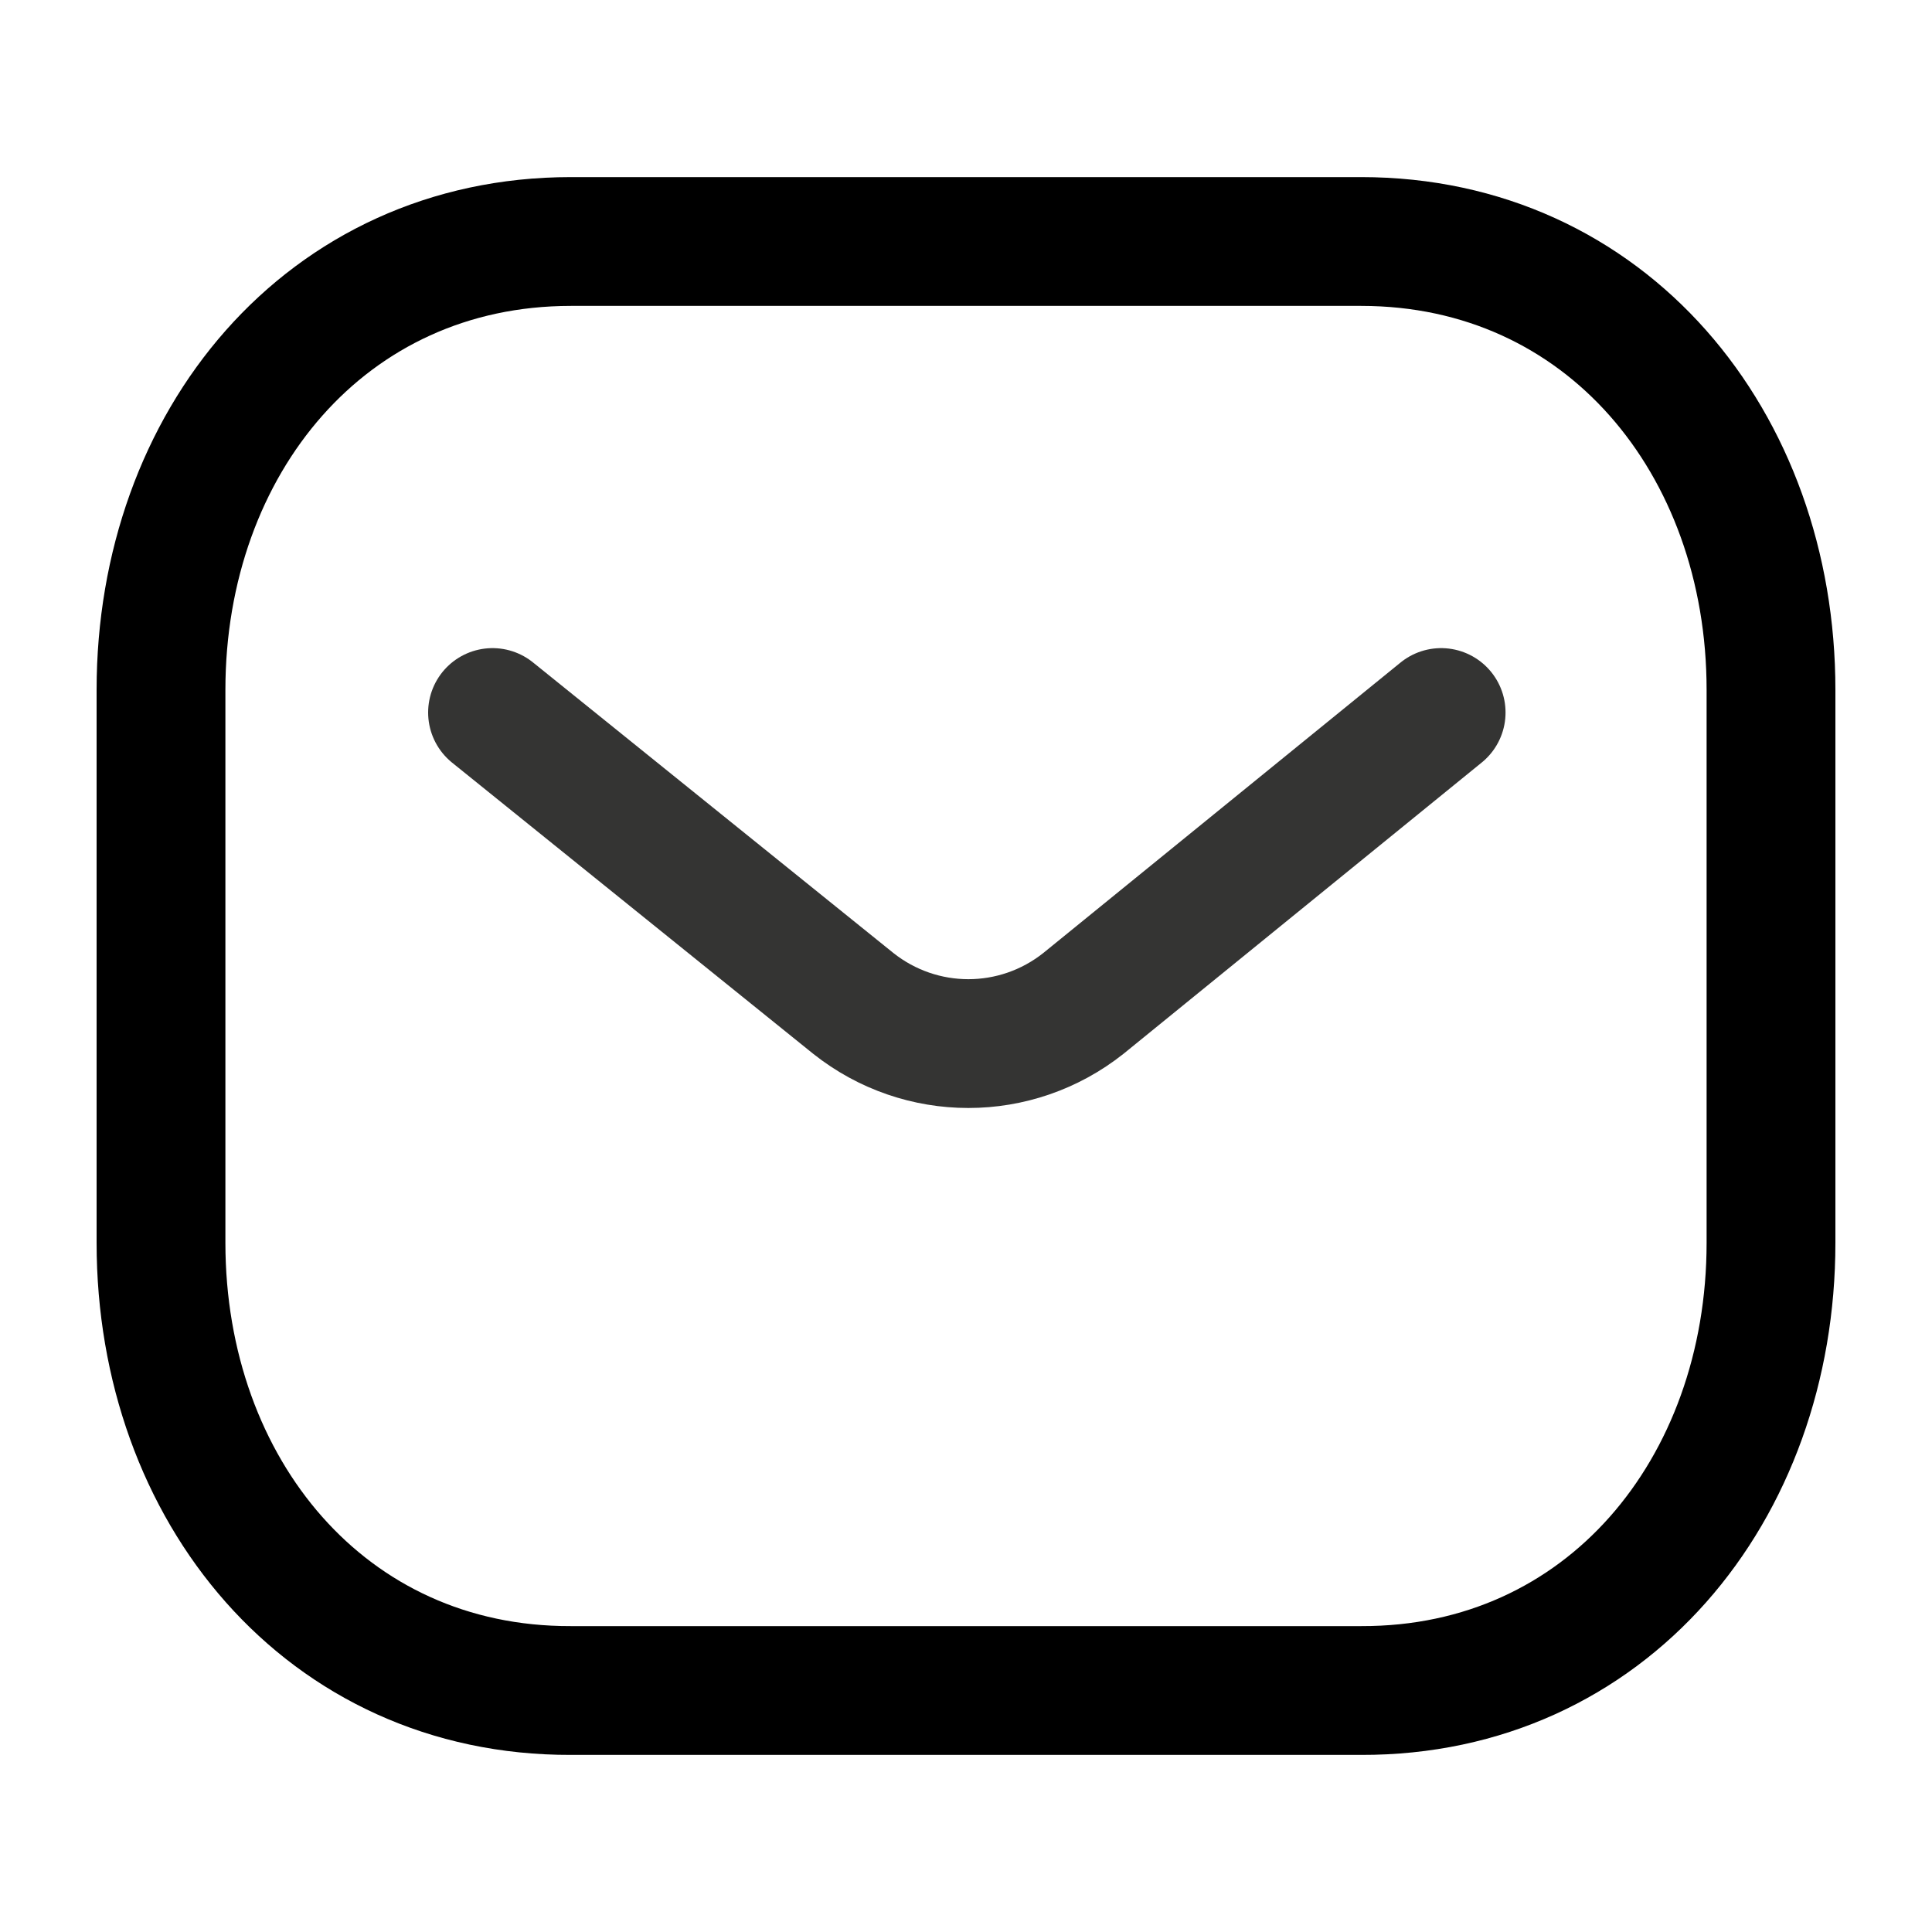
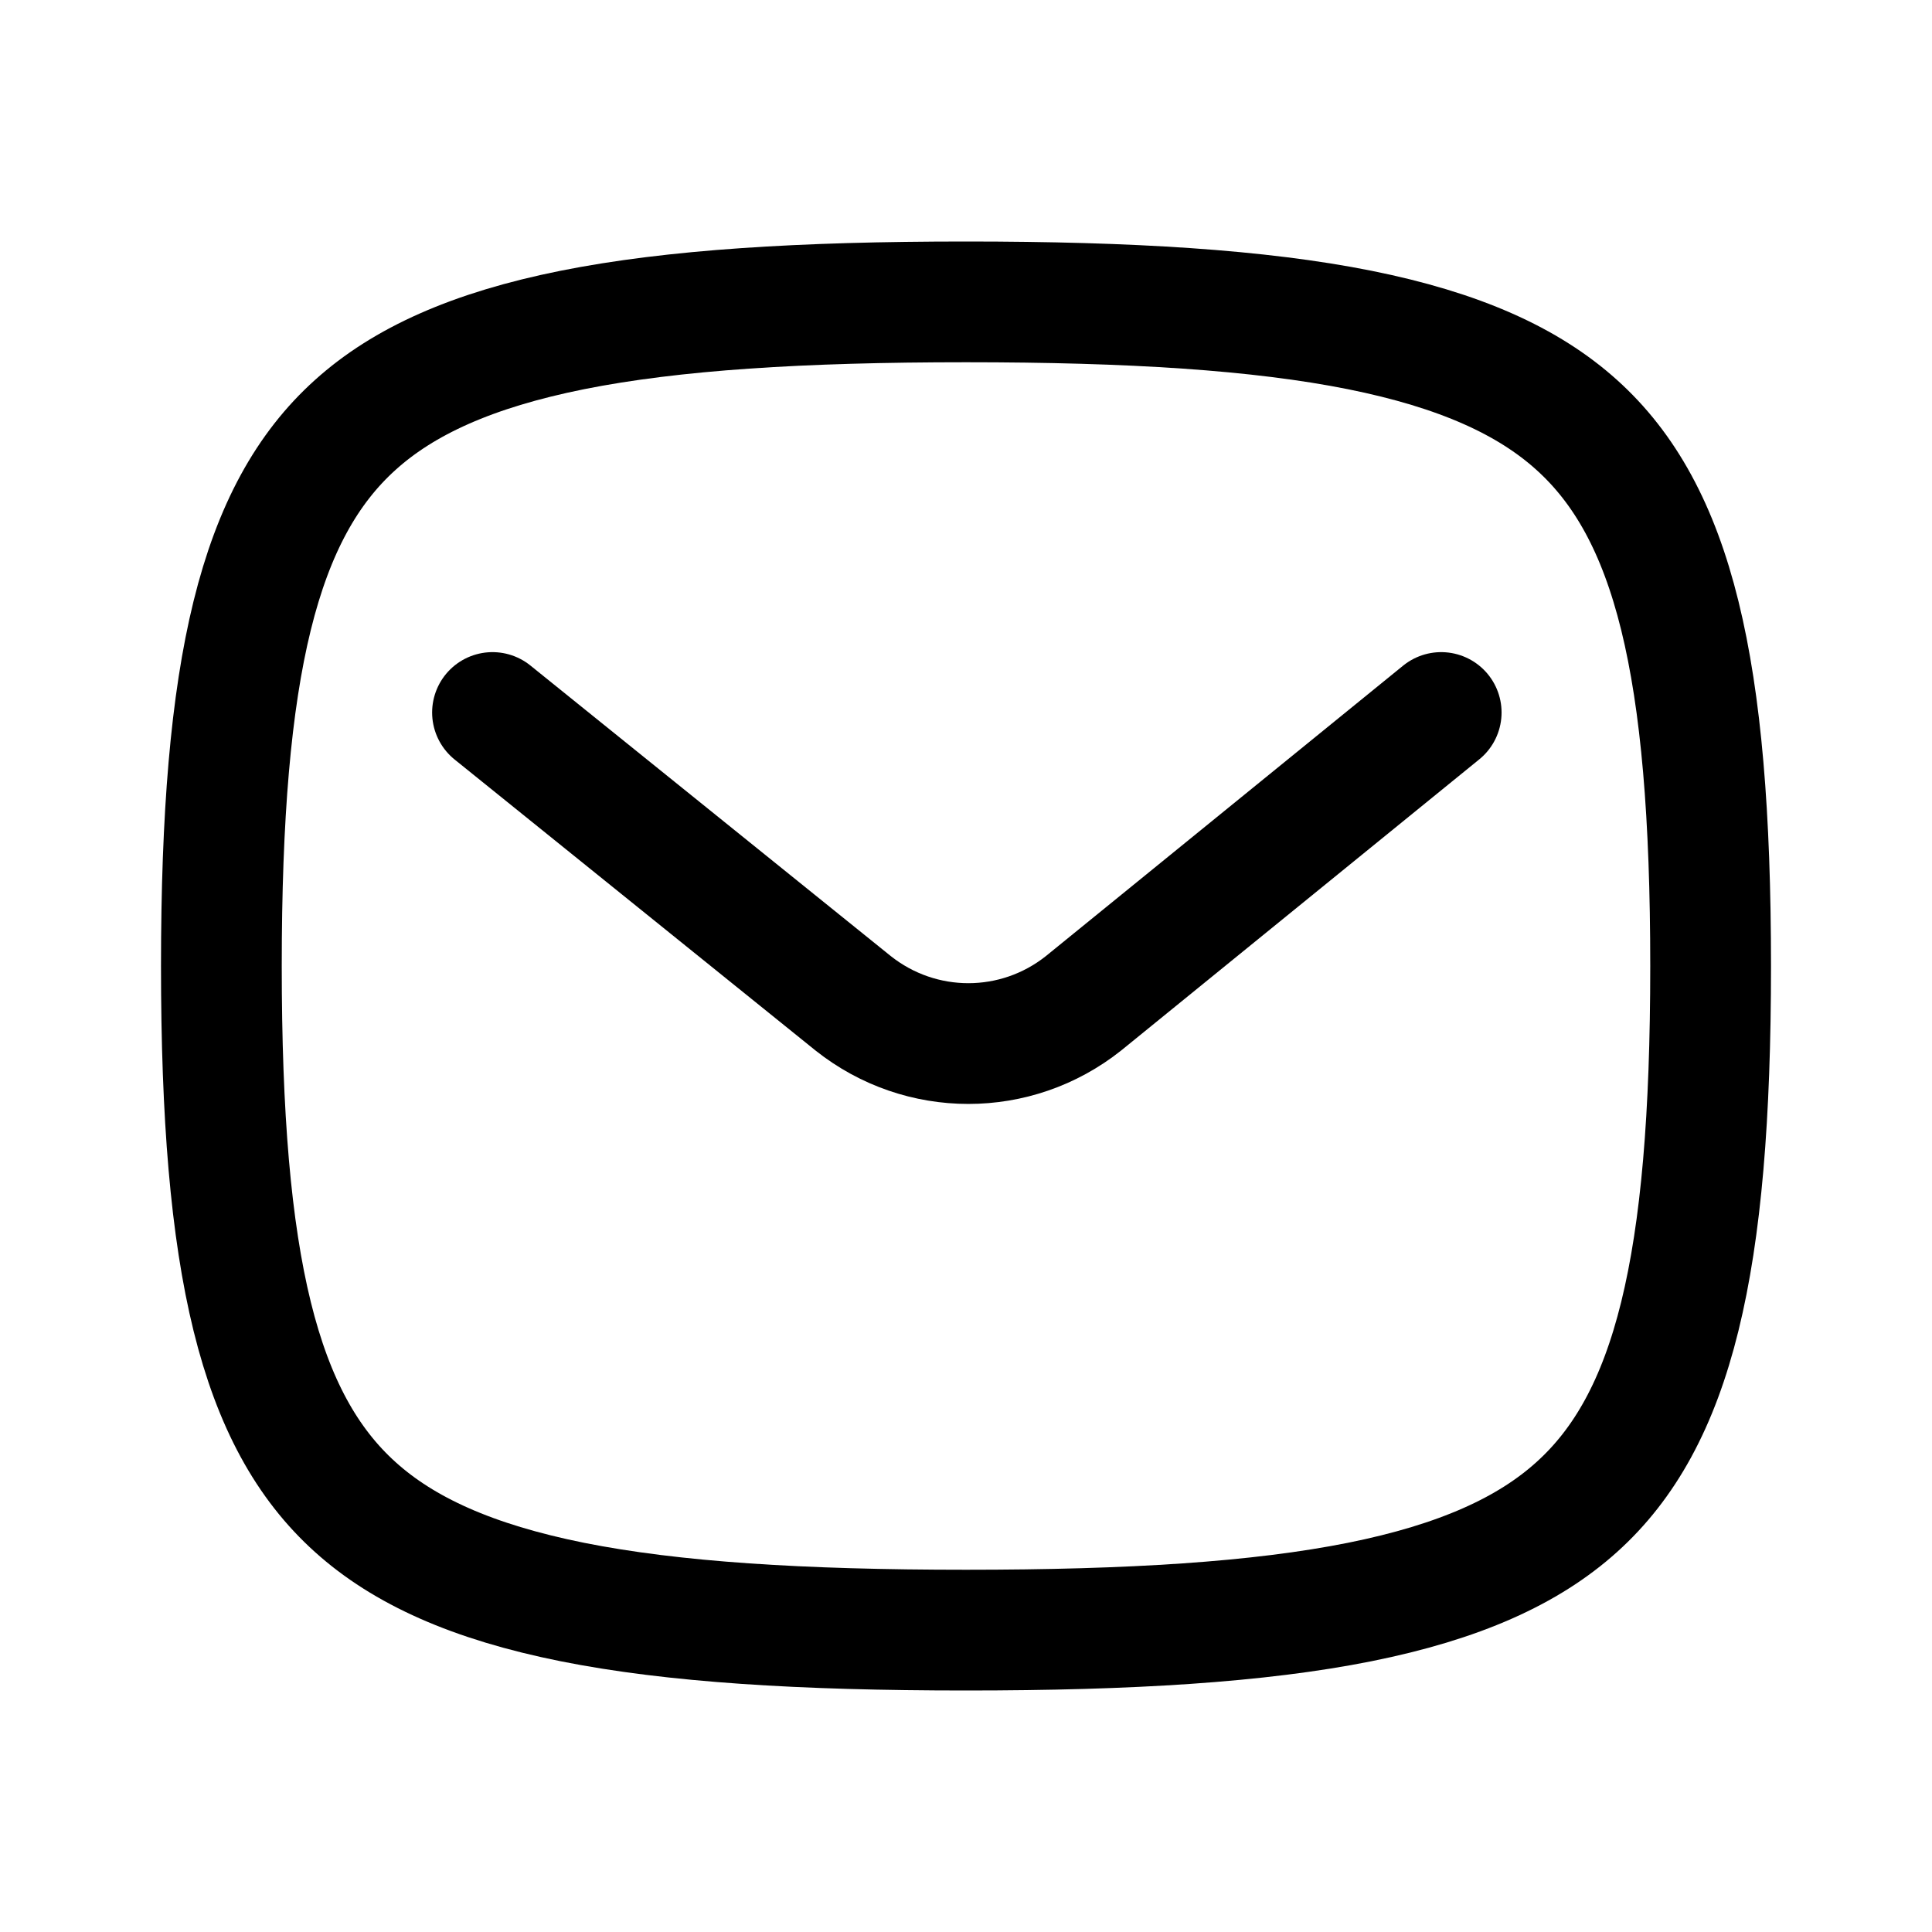
- <svg xmlns="http://www.w3.org/2000/svg" width="1rem" height="1rem" viewBox="0 0 30 30" fill="none">
-   <path d="M22.378 11.064L16.824 15.58C15.775 16.413 14.298 16.413 13.249 15.58L7.648 11.064" stroke="#343433" stroke-width="2" stroke-linecap="round" stroke-linejoin="round" />
-   <path fill-rule="evenodd" clip-rule="evenodd" d="M21.136 26.25C24.938 26.261 27.5 23.137 27.5 19.298V10.713C27.5 6.874 24.938 3.75 21.136 3.75H8.864C5.062 3.75 2.5 6.874 2.5 10.713V19.298C2.5 23.137 5.062 26.261 8.864 26.25H21.136Z" stroke="currentColor" stroke-width="2" stroke-linecap="round" stroke-linejoin="round" />
+ <svg xmlns="http://www.w3.org/2000/svg" width="1em" height="1em" viewBox="0 0 24 24" fill="none">
+   <path d="M17.903 8.851L13.459 12.464C12.62 13.13 11.439 13.13 10.599 12.464L6.118 8.851" stroke="currentColor" stroke-width="1.5" stroke-linecap="round" stroke-linejoin="round" />
+   <path d="M12 20.25C9.956 20.25 8.361 20.151 7.11 19.901C5.865 19.651 5.014 19.263 4.414 18.722C3.216 17.644 2.75 15.724 2.75 12C2.75 8.276 3.216 6.356 4.414 5.278C5.014 4.737 5.865 4.349 7.11 4.099C8.361 3.849 9.956 3.75 12 3.75C14.043 3.75 15.639 3.849 16.89 4.099C18.135 4.349 18.986 4.737 19.586 5.278C20.784 6.356 21.25 8.276 21.25 12C21.25 15.724 20.784 17.644 19.586 18.722C18.986 19.263 18.135 19.651 16.89 19.901C15.639 20.151 14.043 20.25 12 20.25Z" stroke="currentColor" stroke-width="1.5" stroke-linecap="round" stroke-linejoin="round" />
</svg>
